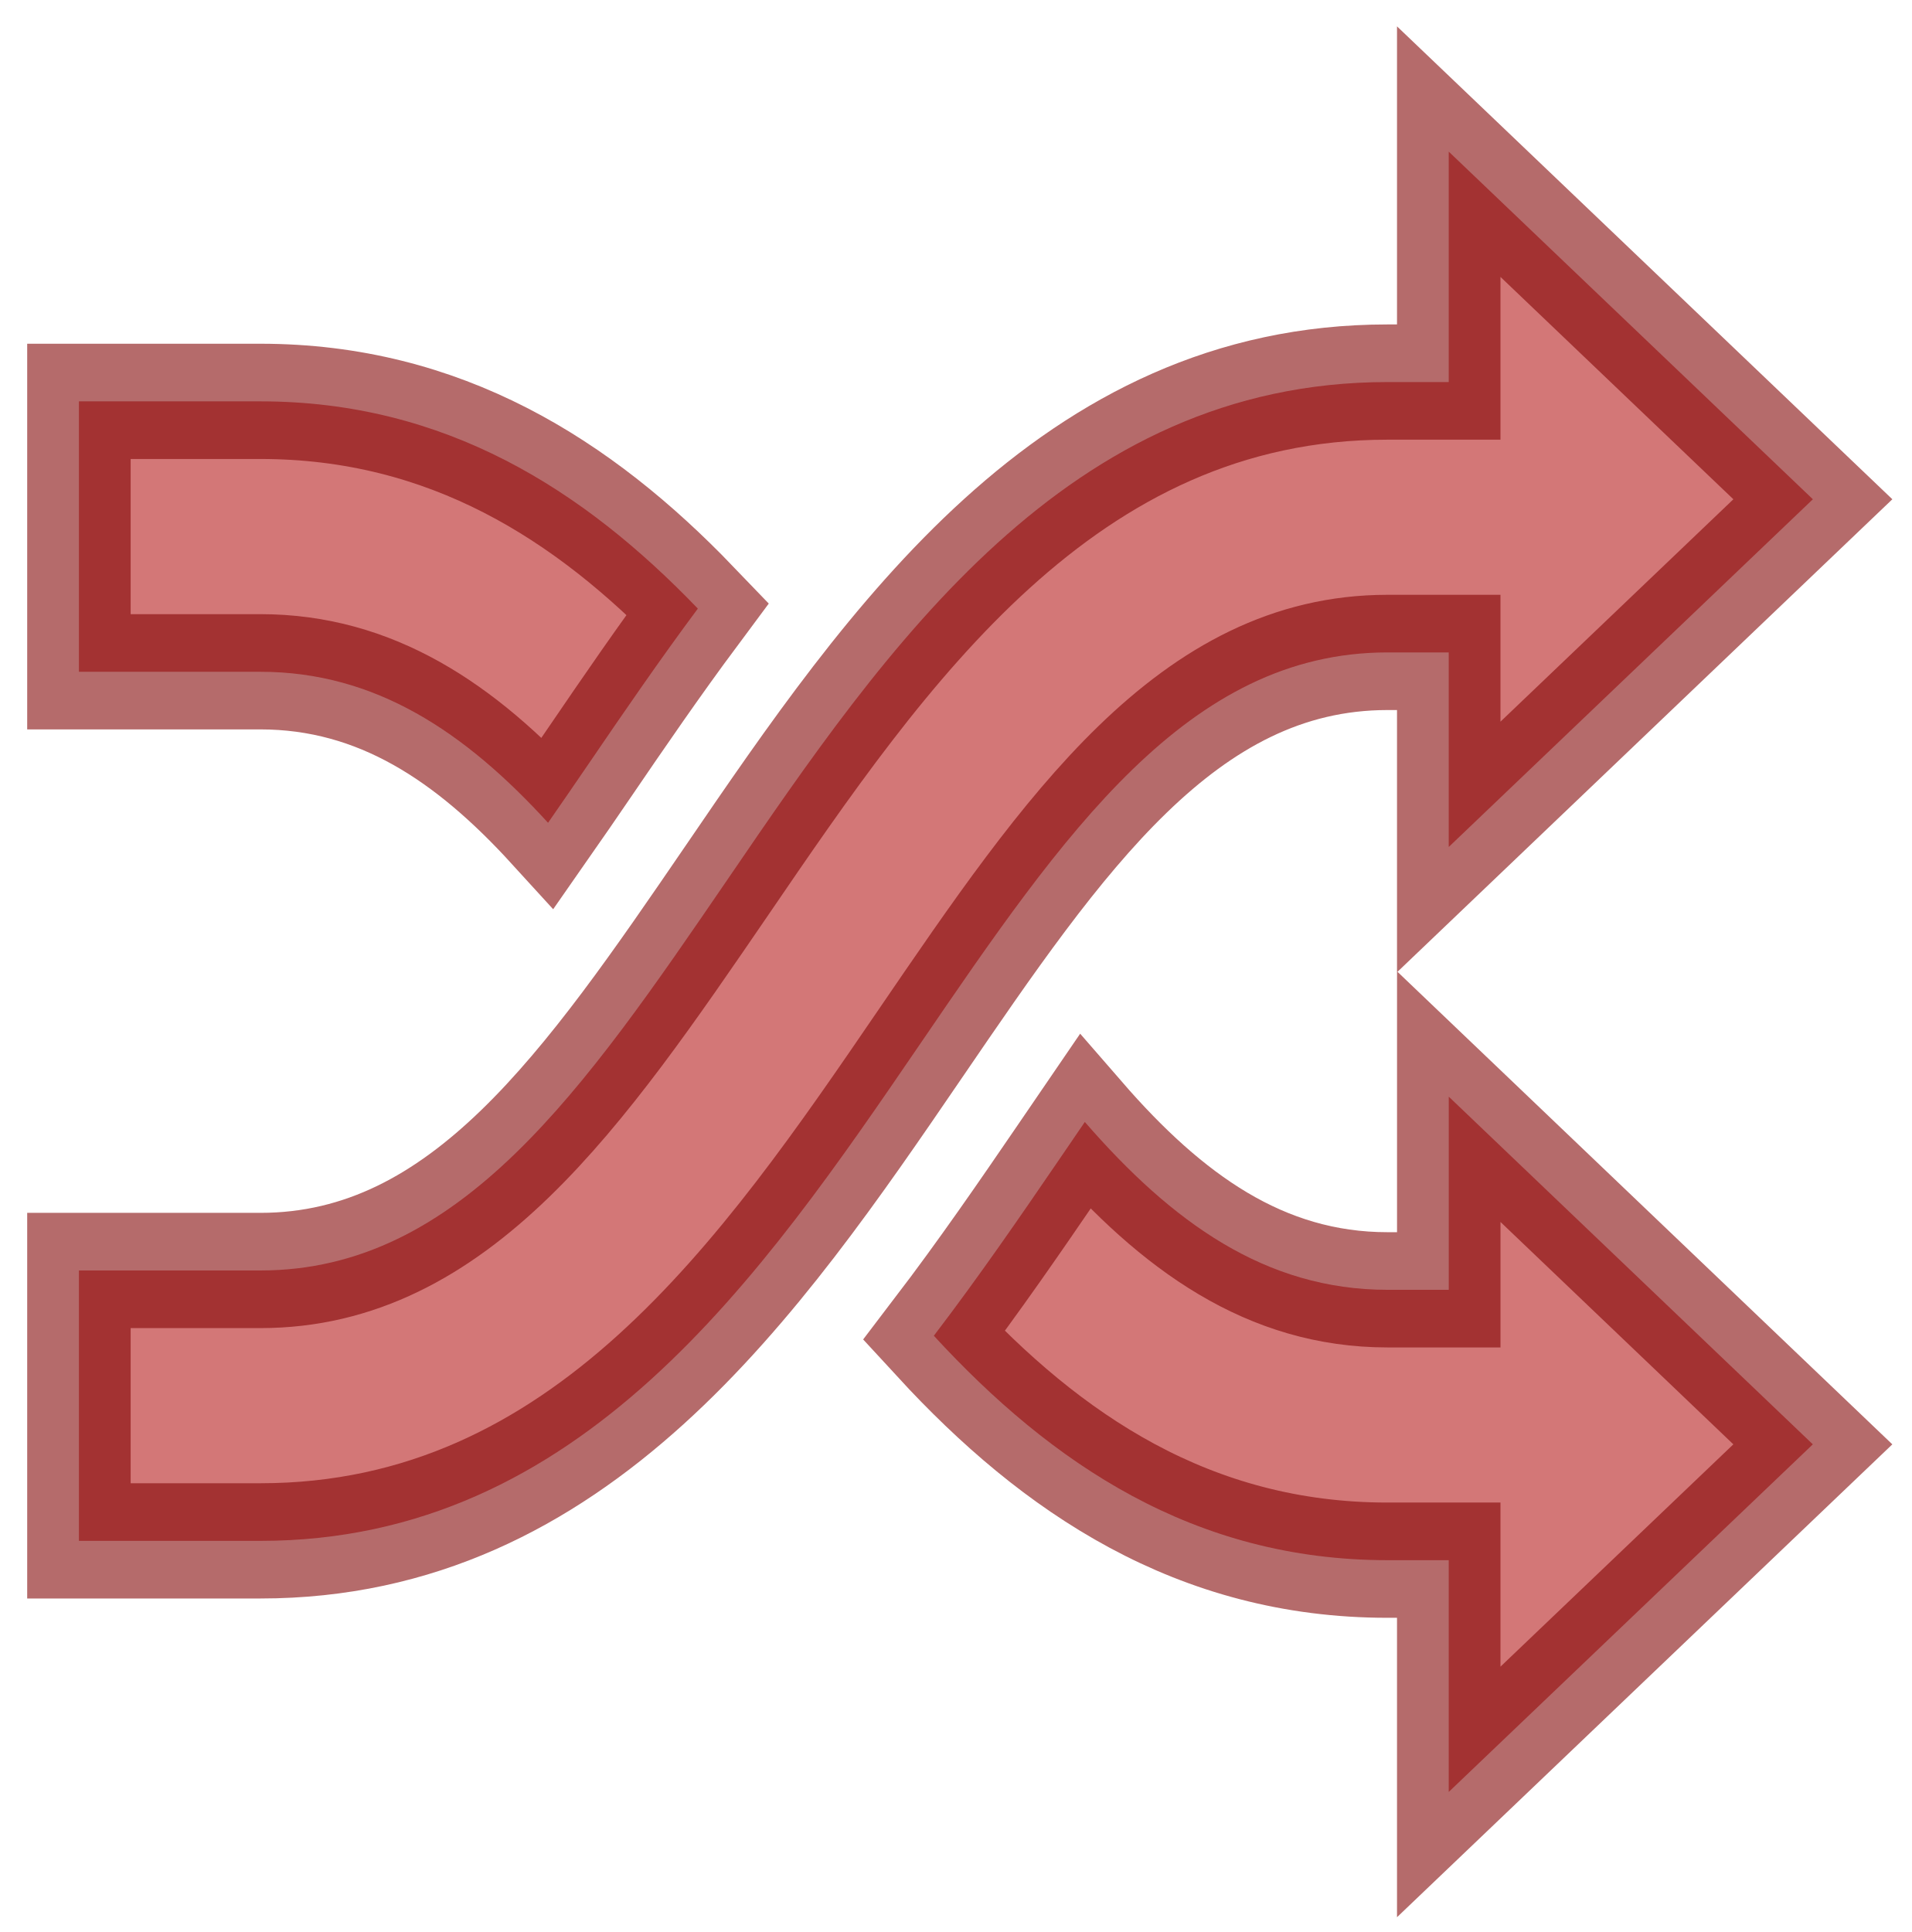
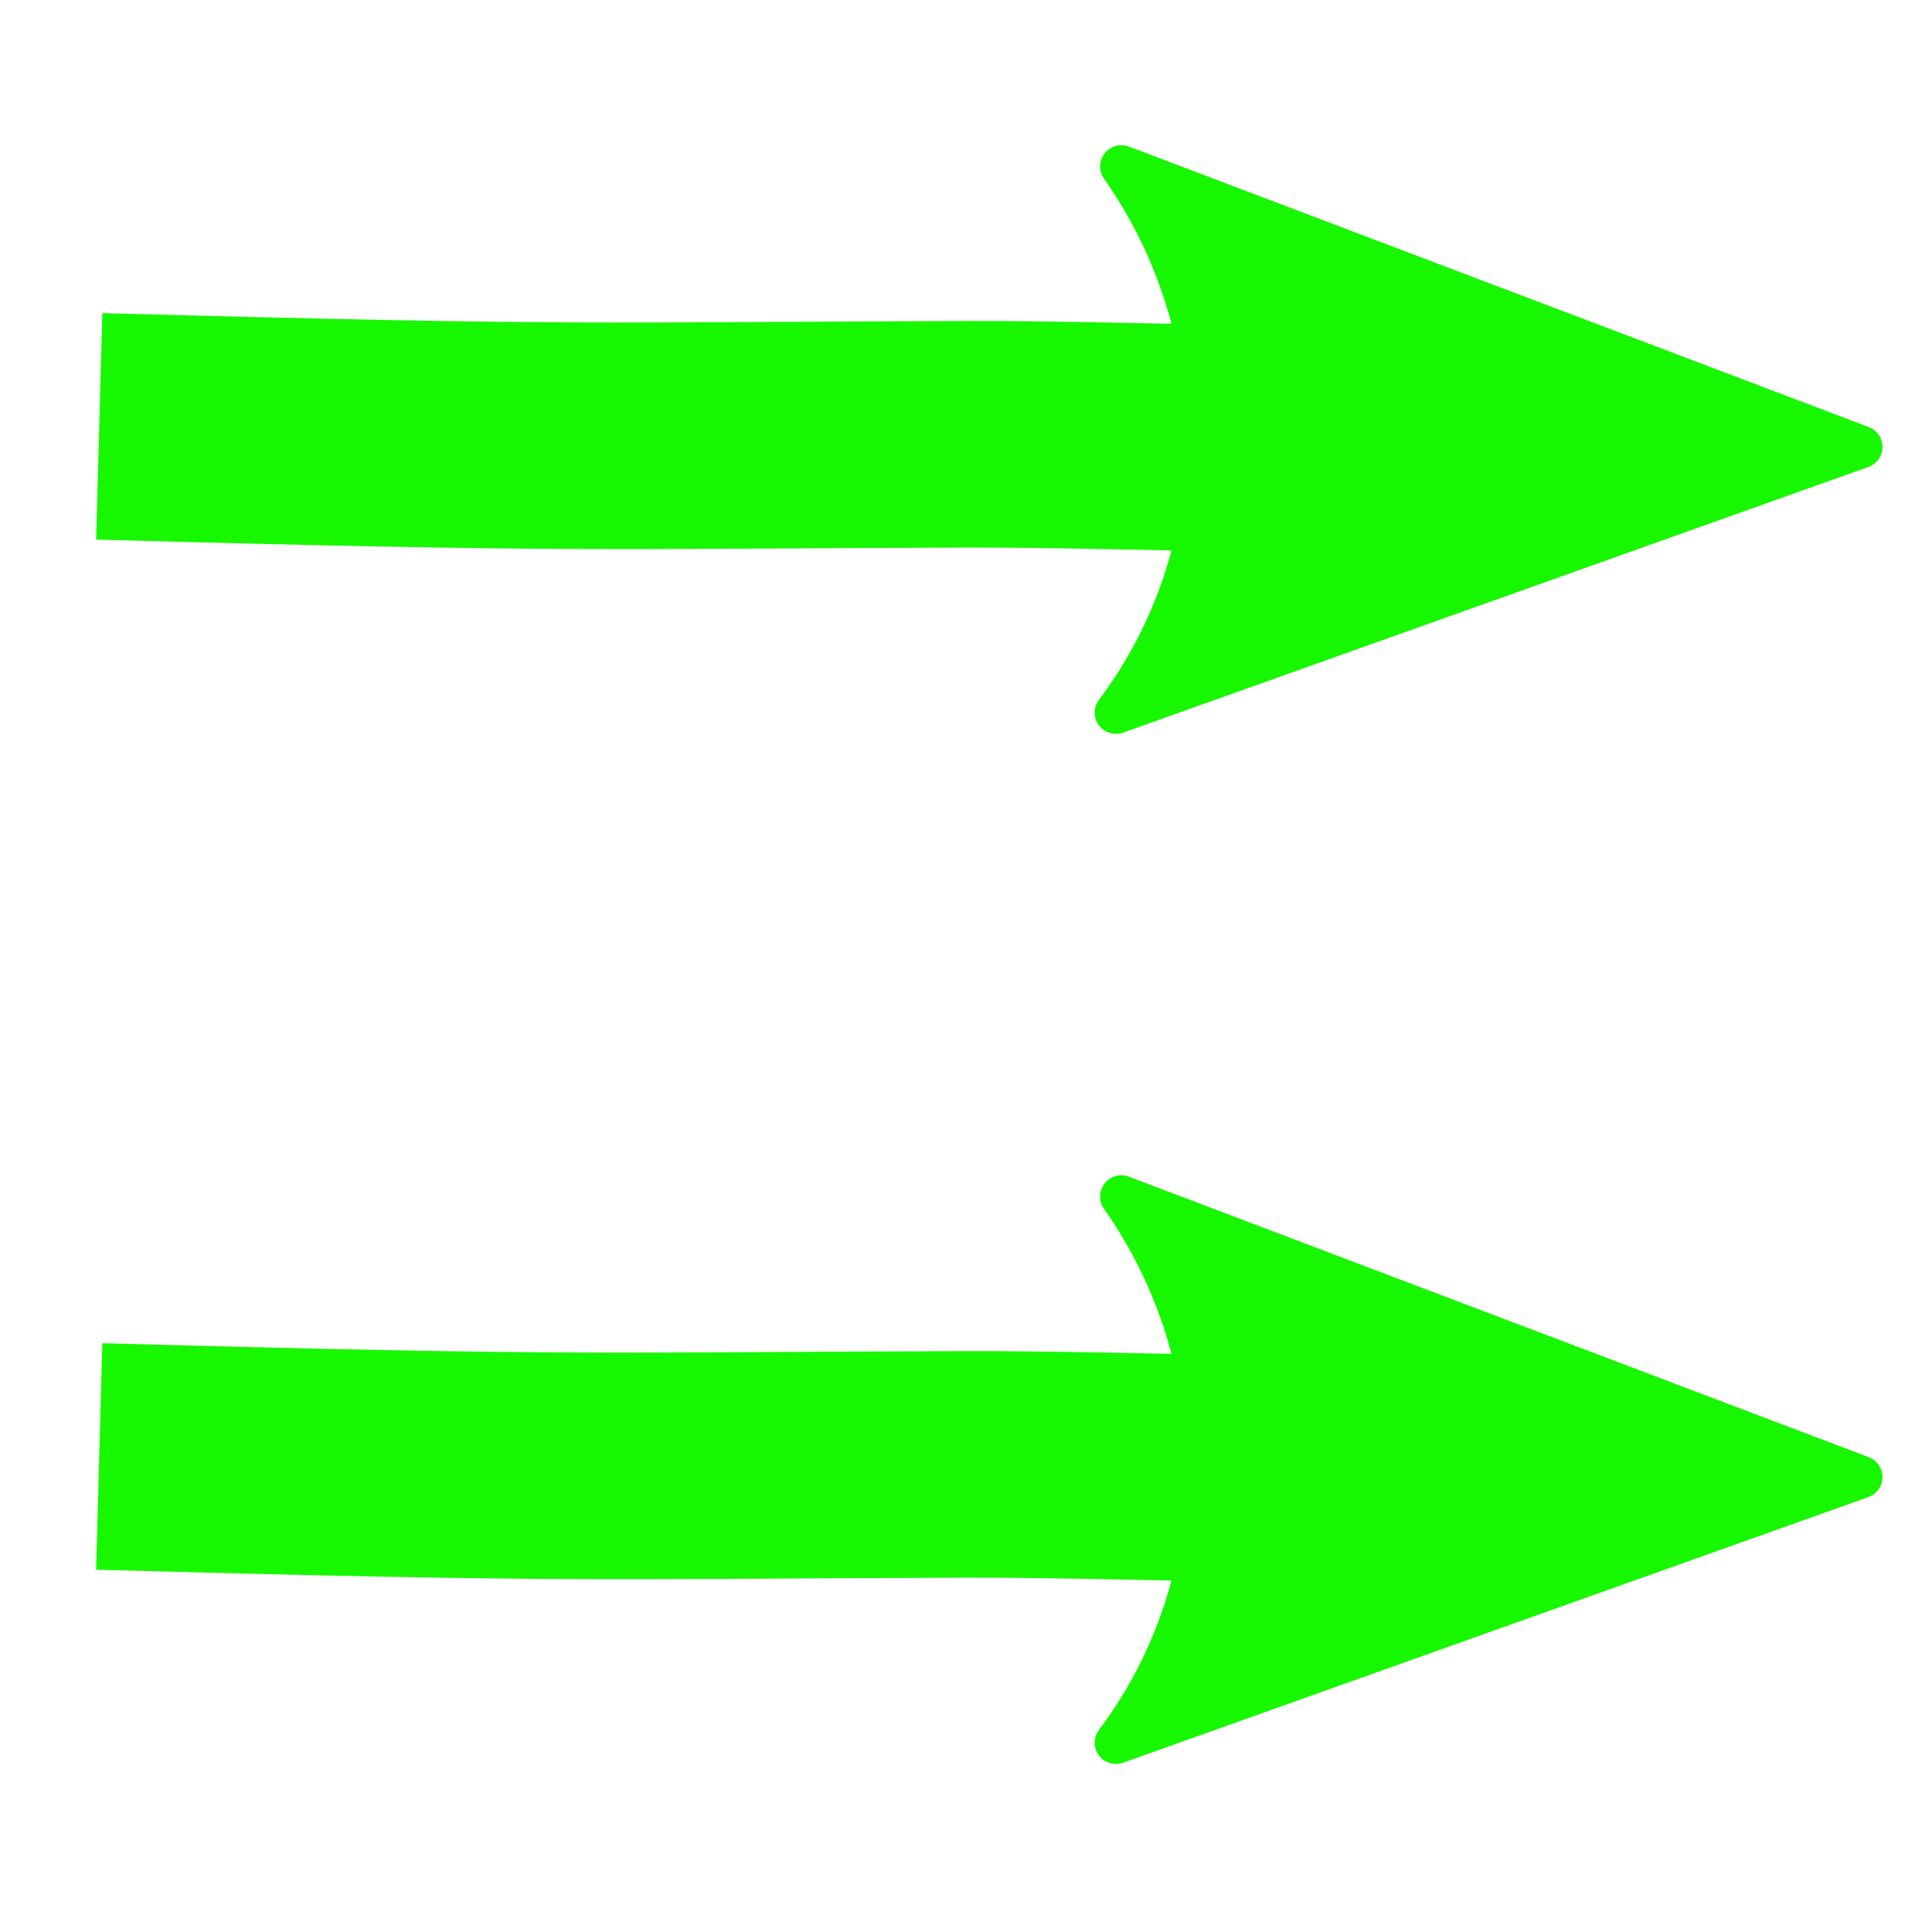
- <svg xmlns="http://www.w3.org/2000/svg" width="205.66mm" height="207.894mm" viewBox="0 0 205.66 207.894" version="1.1" id="svg8">
-   <defs id="defs2" />
-   <g transform="matrix(0.4966888,0,0,0.5532528,8.492197,0.6599238)" id="g2835" style="fill:#ad0000;fill-opacity:0.535;stroke:#810000;stroke-width:22.414;stroke-miterlimit:4;stroke-dasharray:none;stroke-opacity:0.579">
-     <g id="g2779" style="fill:#ad0000;fill-opacity:0.535;stroke:#810000;stroke-width:22.414;stroke-miterlimit:4;stroke-dasharray:none;stroke-opacity:0.579">
-       <path style="fill:#ad0000;fill-opacity:0.535;stroke:#810000;stroke-width:22.414;stroke-miterlimit:4;stroke-dasharray:none;stroke-opacity:0.579" d="m 375.627,279.726 -78.877,67.608 v -45.079 h -13.277 c -41.919,0 -72.786,-18.781 -98.268,-43.648 9.828,-11.569 18.738,-23.214 27.027,-34.108 1.904,-2.513 3.796,-4.993 5.684,-7.473 18.852,19.494 39.129,32.645 65.562,32.645 h 13.277 V 212.103 Z M 0,129.466 h 39.308 c 24.927,0 44.377,11.716 62.321,29.371 2.953,-3.791 5.939,-7.74 8.953,-11.683 7.337,-9.66 15.093,-19.831 23.497,-29.975 C 109.266,93.992 79.329,76.87 39.309,76.87 H 0 Z M 296.75,28.299 v 44.818 h -13.277 c -69.375,0 -108.488,51.421 -143.004,96.804 C 109.423,210.67 82.619,245.91 39.308,245.91 H 0 v 52.59 h 39.308 c 69.386,0 108.498,-51.394 143.015,-96.766 31.035,-40.798 57.844,-76.033 101.15,-76.033 h 13.277 v 37.84 l 78.883,-67.629 z" id="path2777" />
-     </g>
-     <g id="g2781" style="fill:#ad0000;fill-opacity:0.535;stroke:#810000;stroke-width:22.414;stroke-miterlimit:4;stroke-dasharray:none;stroke-opacity:0.579" />
-     <g id="g2783" style="fill:#ad0000;fill-opacity:0.535;stroke:#810000;stroke-width:22.414;stroke-miterlimit:4;stroke-dasharray:none;stroke-opacity:0.579" />
-     <g id="g2785" style="fill:#ad0000;fill-opacity:0.535;stroke:#810000;stroke-width:22.414;stroke-miterlimit:4;stroke-dasharray:none;stroke-opacity:0.579" />
-     <g id="g2787" style="fill:#ad0000;fill-opacity:0.535;stroke:#810000;stroke-width:22.414;stroke-miterlimit:4;stroke-dasharray:none;stroke-opacity:0.579" />
-     <g id="g2789" style="fill:#ad0000;fill-opacity:0.535;stroke:#810000;stroke-width:22.414;stroke-miterlimit:4;stroke-dasharray:none;stroke-opacity:0.579" />
-     <g id="g2791" style="fill:#ad0000;fill-opacity:0.535;stroke:#810000;stroke-width:22.414;stroke-miterlimit:4;stroke-dasharray:none;stroke-opacity:0.579" />
-     <g id="g2793" style="fill:#ad0000;fill-opacity:0.535;stroke:#810000;stroke-width:22.414;stroke-miterlimit:4;stroke-dasharray:none;stroke-opacity:0.579" />
-     <g id="g2795" style="fill:#ad0000;fill-opacity:0.535;stroke:#810000;stroke-width:22.414;stroke-miterlimit:4;stroke-dasharray:none;stroke-opacity:0.579" />
-     <g id="g2797" style="fill:#ad0000;fill-opacity:0.535;stroke:#810000;stroke-width:22.414;stroke-miterlimit:4;stroke-dasharray:none;stroke-opacity:0.579" />
-     <g id="g2799" style="fill:#ad0000;fill-opacity:0.535;stroke:#810000;stroke-width:22.414;stroke-miterlimit:4;stroke-dasharray:none;stroke-opacity:0.579" />
-     <g id="g2801" style="fill:#ad0000;fill-opacity:0.535;stroke:#810000;stroke-width:22.414;stroke-miterlimit:4;stroke-dasharray:none;stroke-opacity:0.579" />
-     <g id="g2803" style="fill:#ad0000;fill-opacity:0.535;stroke:#810000;stroke-width:22.414;stroke-miterlimit:4;stroke-dasharray:none;stroke-opacity:0.579" />
-     <g id="g2805" style="fill:#ad0000;fill-opacity:0.535;stroke:#810000;stroke-width:22.414;stroke-miterlimit:4;stroke-dasharray:none;stroke-opacity:0.579" />
-     <g id="g2807" style="fill:#ad0000;fill-opacity:0.535;stroke:#810000;stroke-width:22.414;stroke-miterlimit:4;stroke-dasharray:none;stroke-opacity:0.579" />
-     <g id="g2809" style="fill:#ad0000;fill-opacity:0.535;stroke:#810000;stroke-width:22.414;stroke-miterlimit:4;stroke-dasharray:none;stroke-opacity:0.579" />
-   </g>
-   <style id="stylebodge1" type="text/css">[id^="polygon"]{fill:#FFF663;fill-opacity:1}</style>
-   <style id="stylebodge2" type="text/css">[id^="path"]{fill:#FFF663;fill-opacity:1}</style>
+ <svg xmlns="http://www.w3.org/2000/svg" id="svg33451" version="1.1" viewBox="0 0 22 22">
+   <defs id="defs3051">
+     <marker orient="auto" refY="0.0" refX="0.0" id="marker9155" style="overflow:visible;">
+       <path id="path9153" style="fill-rule:evenodd;stroke-width:0.625;stroke-linejoin:round;stroke:#17f800;stroke-opacity:1;fill:#17f800;fill-opacity:1" d="M 8.719,4.034 L -2.207,0.016 L 8.719,-4.002 C 6.973,-1.63 6.983,1.616 8.719,4.034 z " transform="scale(0.3) rotate(180) translate(-2.3,0)" />
+     </marker>
+     <marker orient="auto" refY="0.0" refX="0.0" id="marker8579" style="overflow:visible;">
+       <path id="path8577" style="fill-rule:evenodd;stroke-width:0.625;stroke-linejoin:round;stroke:#17f800;stroke-opacity:1;fill:#17f800;fill-opacity:1" d="M 8.719,4.034 L -2.207,0.016 L 8.719,-4.002 C 6.973,-1.63 6.983,1.616 8.719,4.034 z " transform="scale(0.3) rotate(180) translate(-2.3,0)" />
+     </marker>
+     <marker style="overflow:visible;" id="marker8255" refX="0.0" refY="0.0" orient="auto">
+       <path transform="scale(0.3) rotate(180) translate(-2.3,0)" d="M 8.719,4.034 L -2.207,0.016 L 8.719,-4.002 C 6.973,-1.63 6.983,1.616 8.719,4.034 z " style="fill-rule:evenodd;stroke-width:0.625;stroke-linejoin:round;stroke:#17f800;stroke-opacity:1;fill:#17f800;fill-opacity:1" id="path8253" />
+     </marker>
+     <marker style="overflow:visible" id="Arrow1Sstart" refX="0.0" refY="0.0" orient="auto">
+       <path transform="scale(0.2) translate(6,0)" style="fill-rule:evenodd;stroke:#bd0000;stroke-width:1pt;stroke-opacity:1;fill:#bd0000;fill-opacity:1" d="M 0.0,0.0 L 5.0,-5.0 L -12.5,0.0 L 5.0,5.0 L 0.0,0.0 z " id="path6845" />
+     </marker>
+     <marker style="overflow:visible" id="Arrow2Sstart" refX="0.0" refY="0.0" orient="auto">
+       <path transform="scale(0.3) translate(-2.3,0)" d="M 8.719,4.034 L -2.207,0.016 L 8.719,-4.002 C 6.973,-1.63 6.983,1.616 8.719,4.034 z " style="fill-rule:evenodd;stroke-width:0.625;stroke-linejoin:round;stroke:#bd0000;stroke-opacity:1;fill:#bd0000;fill-opacity:1" id="path6863" />
+     </marker>
+     <marker style="overflow:visible;" id="marker7215" refX="0.0" refY="0.0" orient="auto">
+       <path transform="scale(0.2) rotate(180) translate(6,0)" style="fill-rule:evenodd;stroke:#bd0000;stroke-width:1pt;stroke-opacity:1;fill:#bd0000;fill-opacity:1" d="M 0.0,0.0 L 5.0,-5.0 L -12.5,0.0 L 5.0,5.0 L 0.0,0.0 z " id="path7213" />
+     </marker>
+     <marker style="overflow:visible;" id="Arrow2Send" refX="0.0" refY="0.0" orient="auto">
+       <path transform="scale(0.3) rotate(180) translate(-2.3,0)" d="M 8.719,4.034 L -2.207,0.016 L 8.719,-4.002 C 6.973,-1.63 6.983,1.616 8.719,4.034 z " style="fill-rule:evenodd;stroke-width:0.625;stroke-linejoin:round;" id="path6866" />
+     </marker>
+     <marker style="overflow:visible;" id="marker7129" refX="0.0" refY="0.0" orient="auto">
+       <path transform="scale(0.2) rotate(180) translate(6,0)" style="fill-rule:evenodd;stroke:#000000;stroke-width:1.0pt;" d="M 0.0,0.0 L 5.0,-5.0 L -12.5,0.0 L 5.0,5.0 L 0.0,0.0 z " id="path7127" />
+     </marker>
+     <marker style="overflow:visible;" id="Arrow1Send" refX="0.0" refY="0.0" orient="auto">
+       <path transform="scale(0.2) rotate(180) translate(6,0)" style="fill-rule:evenodd;stroke:#000000;stroke-width:1.0pt;" d="M 0.0,0.0 L 5.0,-5.0 L -12.5,0.0 L 5.0,5.0 L 0.0,0.0 z " id="path6848" />
+     </marker>
+     <marker style="overflow:visible;" id="marker38928" refX="0.0" refY="0.0" orient="auto">
+       <path transform="scale(0.6) rotate(180) translate(0,0)" d="M 8.719,4.034 L -2.207,0.016 L 8.719,-4.002 C 6.973,-1.63 6.983,1.616 8.719,4.034 z " style="fill-rule:evenodd;stroke-width:0.625;stroke-linejoin:round;stroke:#000000;stroke-opacity:1;fill:#000000;fill-opacity:1" id="path38926" />
+     </marker>
+     <marker orient="auto" refY="0.0" refX="0.0" id="marker36634" style="overflow:visible;">
+       <path id="path36632" style="fill-rule:evenodd;stroke-width:0.625;stroke-linejoin:round;stroke:#000000;stroke-opacity:1;fill:#000000;fill-opacity:1" d="M 8.719,4.034 L -2.207,0.016 L 8.719,-4.002 C 6.973,-1.63 6.983,1.616 8.719,4.034 z " transform="scale(0.6) rotate(180) translate(0,0)" />
+     </marker>
+     <marker orient="auto" refY="0.0" refX="0.0" id="marker36208" style="overflow:visible;">
+       <path id="path36206" style="fill-rule:evenodd;stroke-width:0.625;stroke-linejoin:round;stroke:#000000;stroke-opacity:1;fill:#000000;fill-opacity:1" d="M 8.719,4.034 L -2.207,0.016 L 8.719,-4.002 C 6.973,-1.63 6.983,1.616 8.719,4.034 z " transform="scale(0.6) rotate(180) translate(0,0)" />
+     </marker>
+     <marker orient="auto" refY="0.0" refX="0.0" id="marker34594" style="overflow:visible;">
+       <path id="path34592" style="fill-rule:evenodd;stroke-width:0.625;stroke-linejoin:round;stroke:#000000;stroke-opacity:1;fill:#000000;fill-opacity:1" d="M 8.719,4.034 L -2.207,0.016 L 8.719,-4.002 C 6.973,-1.63 6.983,1.616 8.719,4.034 z " transform="scale(0.6) rotate(180) translate(0,0)" />
+     </marker>
+     <style id="current-color-scheme" type="text/css">
+       .ColorScheme-Text {
+         color:#4d4d4d;
+       }
+       </style>
+   </defs>
+   <path id="path38924" d="m 1.13,16.585 c 5.446,0.149 5.643,0.104 9.905,0.09 1.536,-0.003 4.868,0.104 6.671,0.122" style="fill:none;stroke:#17f800;stroke-width:2.58;stroke-linecap:butt;stroke-linejoin:miter;stroke-miterlimit:4;stroke-dasharray:none;stroke-opacity:1;marker-end:url(#marker8255)" />
+   <path style="fill:none;stroke:#17f800;stroke-width:2.58;stroke-linecap:butt;stroke-linejoin:miter;stroke-miterlimit:4;stroke-dasharray:none;stroke-opacity:1;marker-end:url(#marker9155)" d="m 1.13,4.855 c 5.446,0.149 5.643,0.104 9.905,0.09 1.536,-0.003 4.868,0.104 6.671,0.122" id="path9151" />
</svg>
